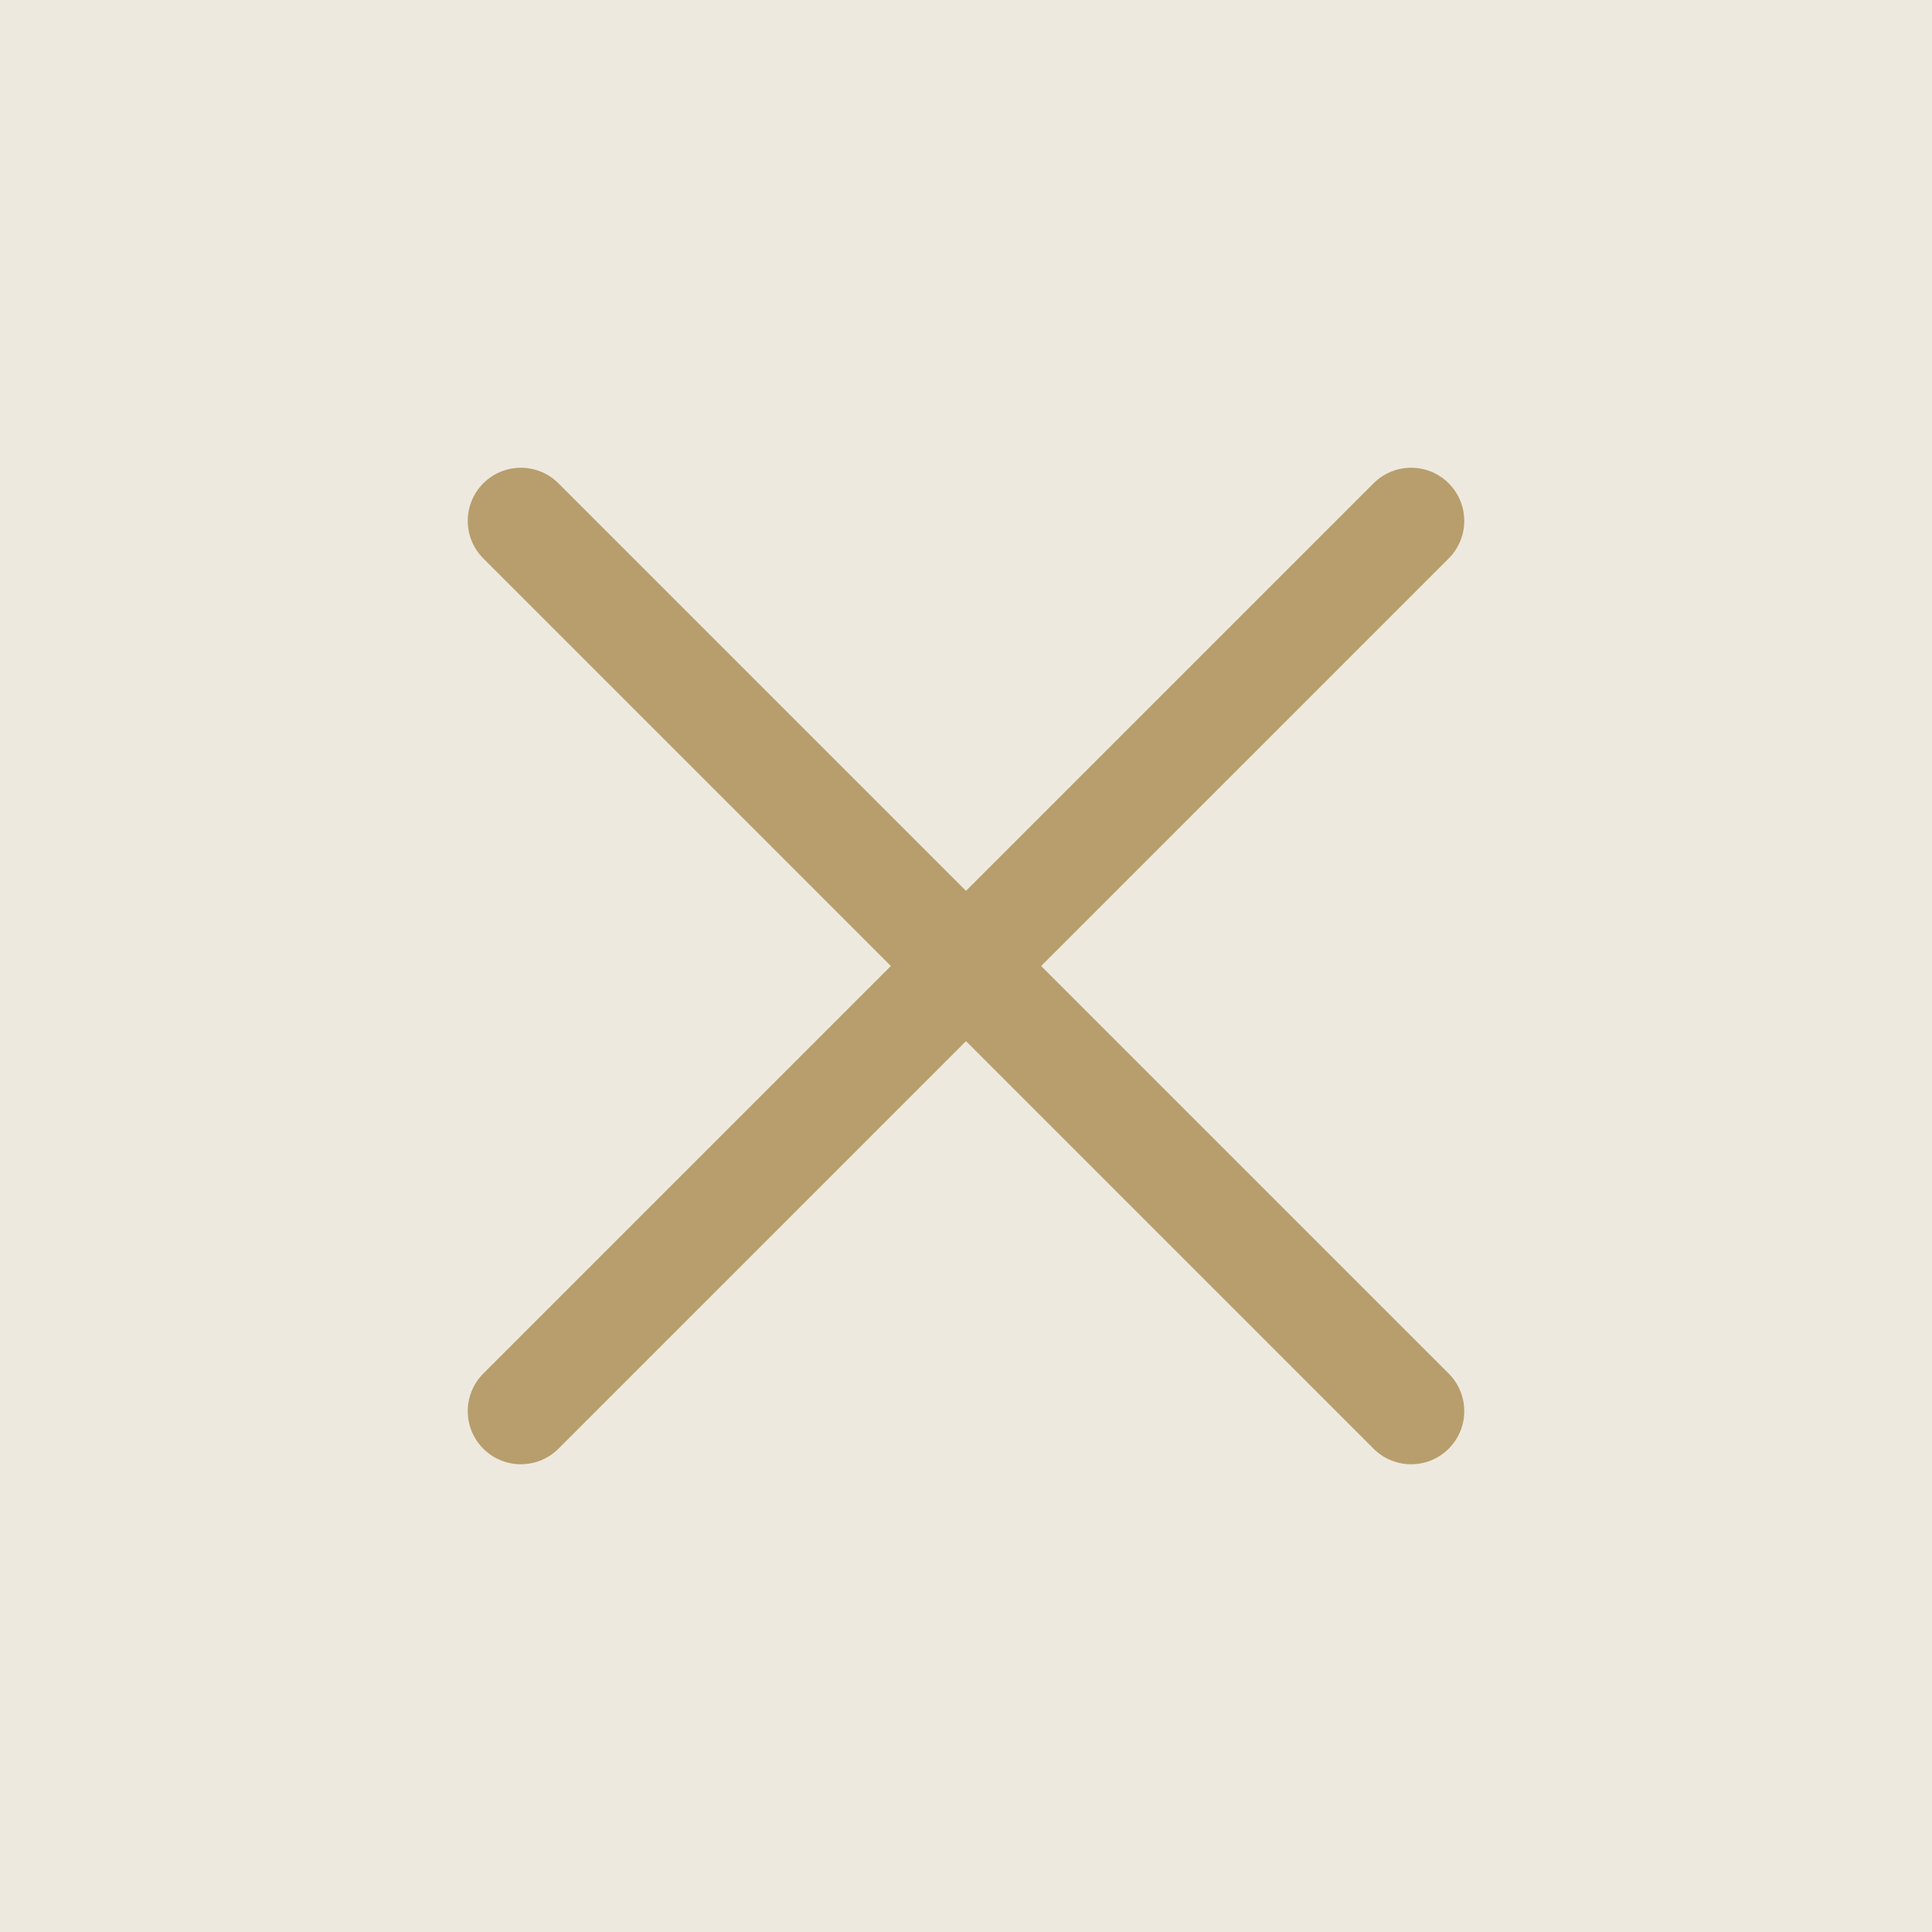
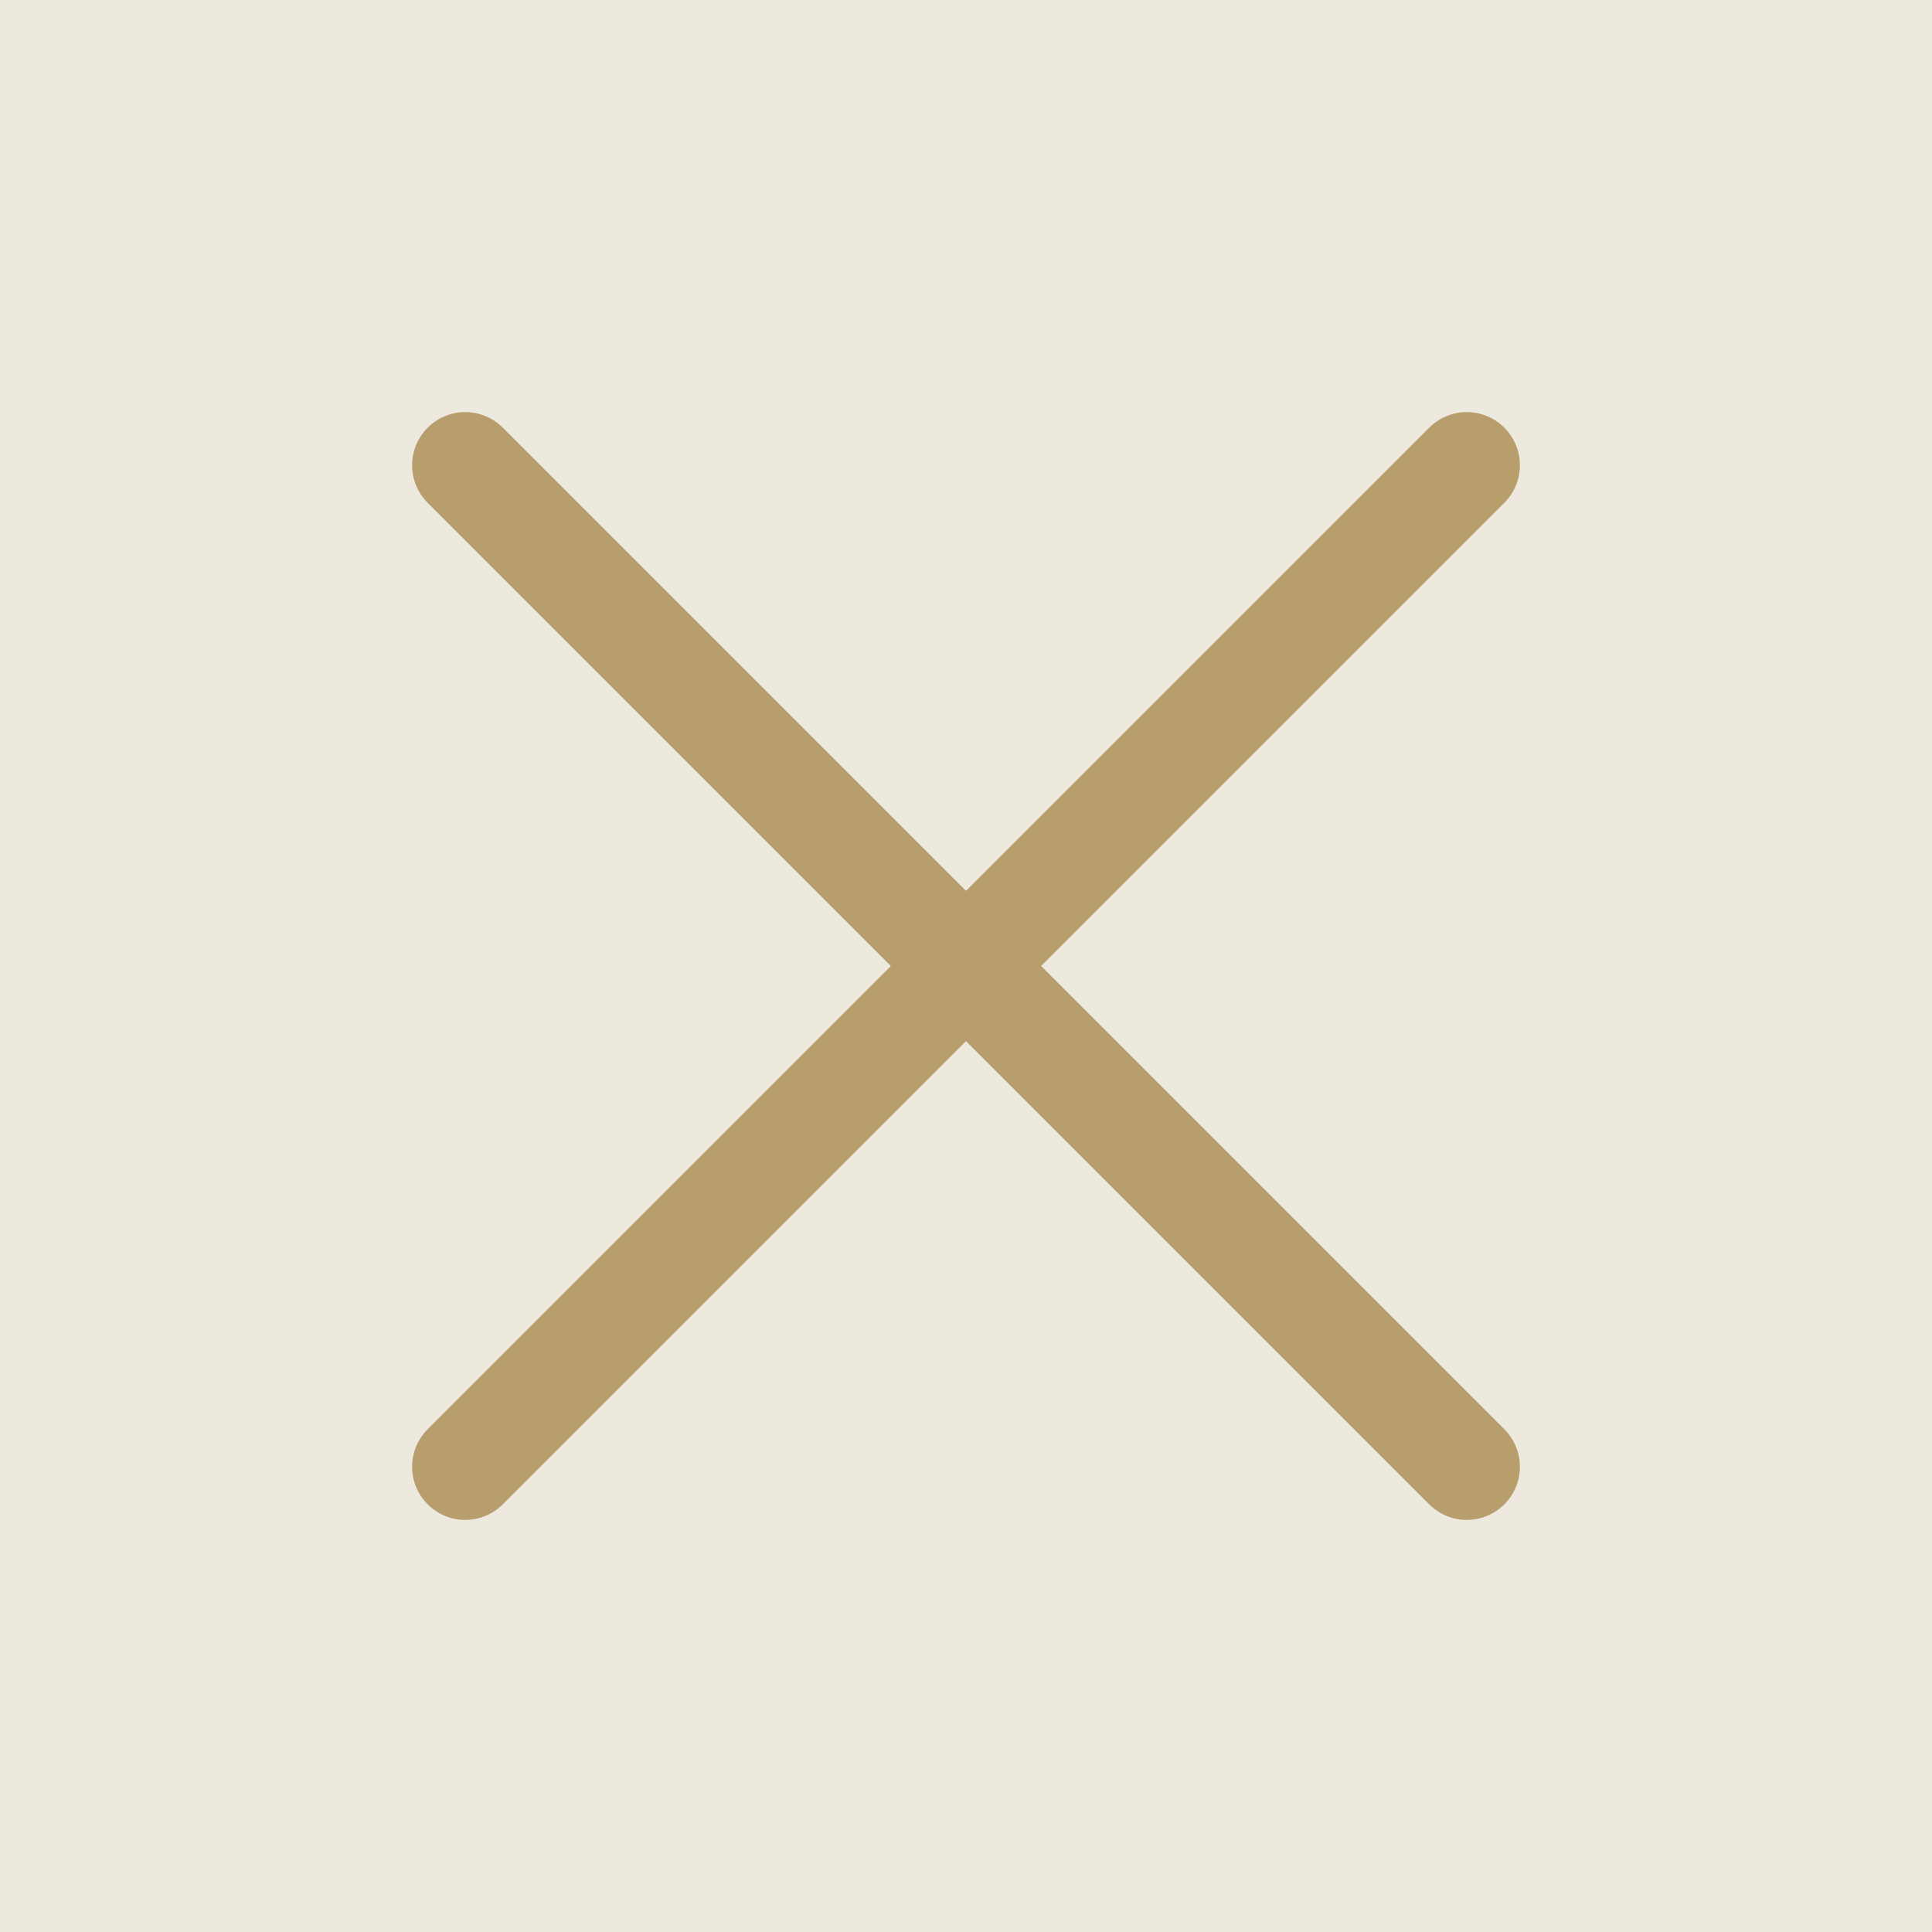
<svg xmlns="http://www.w3.org/2000/svg" width="1024" height="1024" viewBox="0 0 1024 1024">
  <defs />
  <rect x="0" y="0" width="1024" height="1024" transform="matrix(1 0 0 1 0 0)" fill="#eee9df" />
-   <path d="M276.07 276.07L747.93 747.93" transform="matrix(1 0 0 1 0 0)" fill="none" stroke="#b79e6c" stroke-width="56.32" stroke-linecap="round" stroke-linejoin="round" />
-   <path d="M747.93 276.07L276.07 747.93" transform="matrix(1 0 0 1 0 0)" fill="none" stroke="#b79e6c" stroke-width="56.32" stroke-linecap="round" stroke-linejoin="round" />
+   <path d="M246.579 246.579L777.421 777.421" transform="matrix(1 0 0 1 0 0)" fill="none" stroke="#b79e6c" stroke-width="56.32" stroke-linecap="round" stroke-linejoin="round" />
+   <path d="M777.421 246.579L246.579 777.421" transform="matrix(1 0 0 1 0 0)" fill="none" stroke="#b79e6c" stroke-width="56.32" stroke-linecap="round" stroke-linejoin="round" />
</svg>
